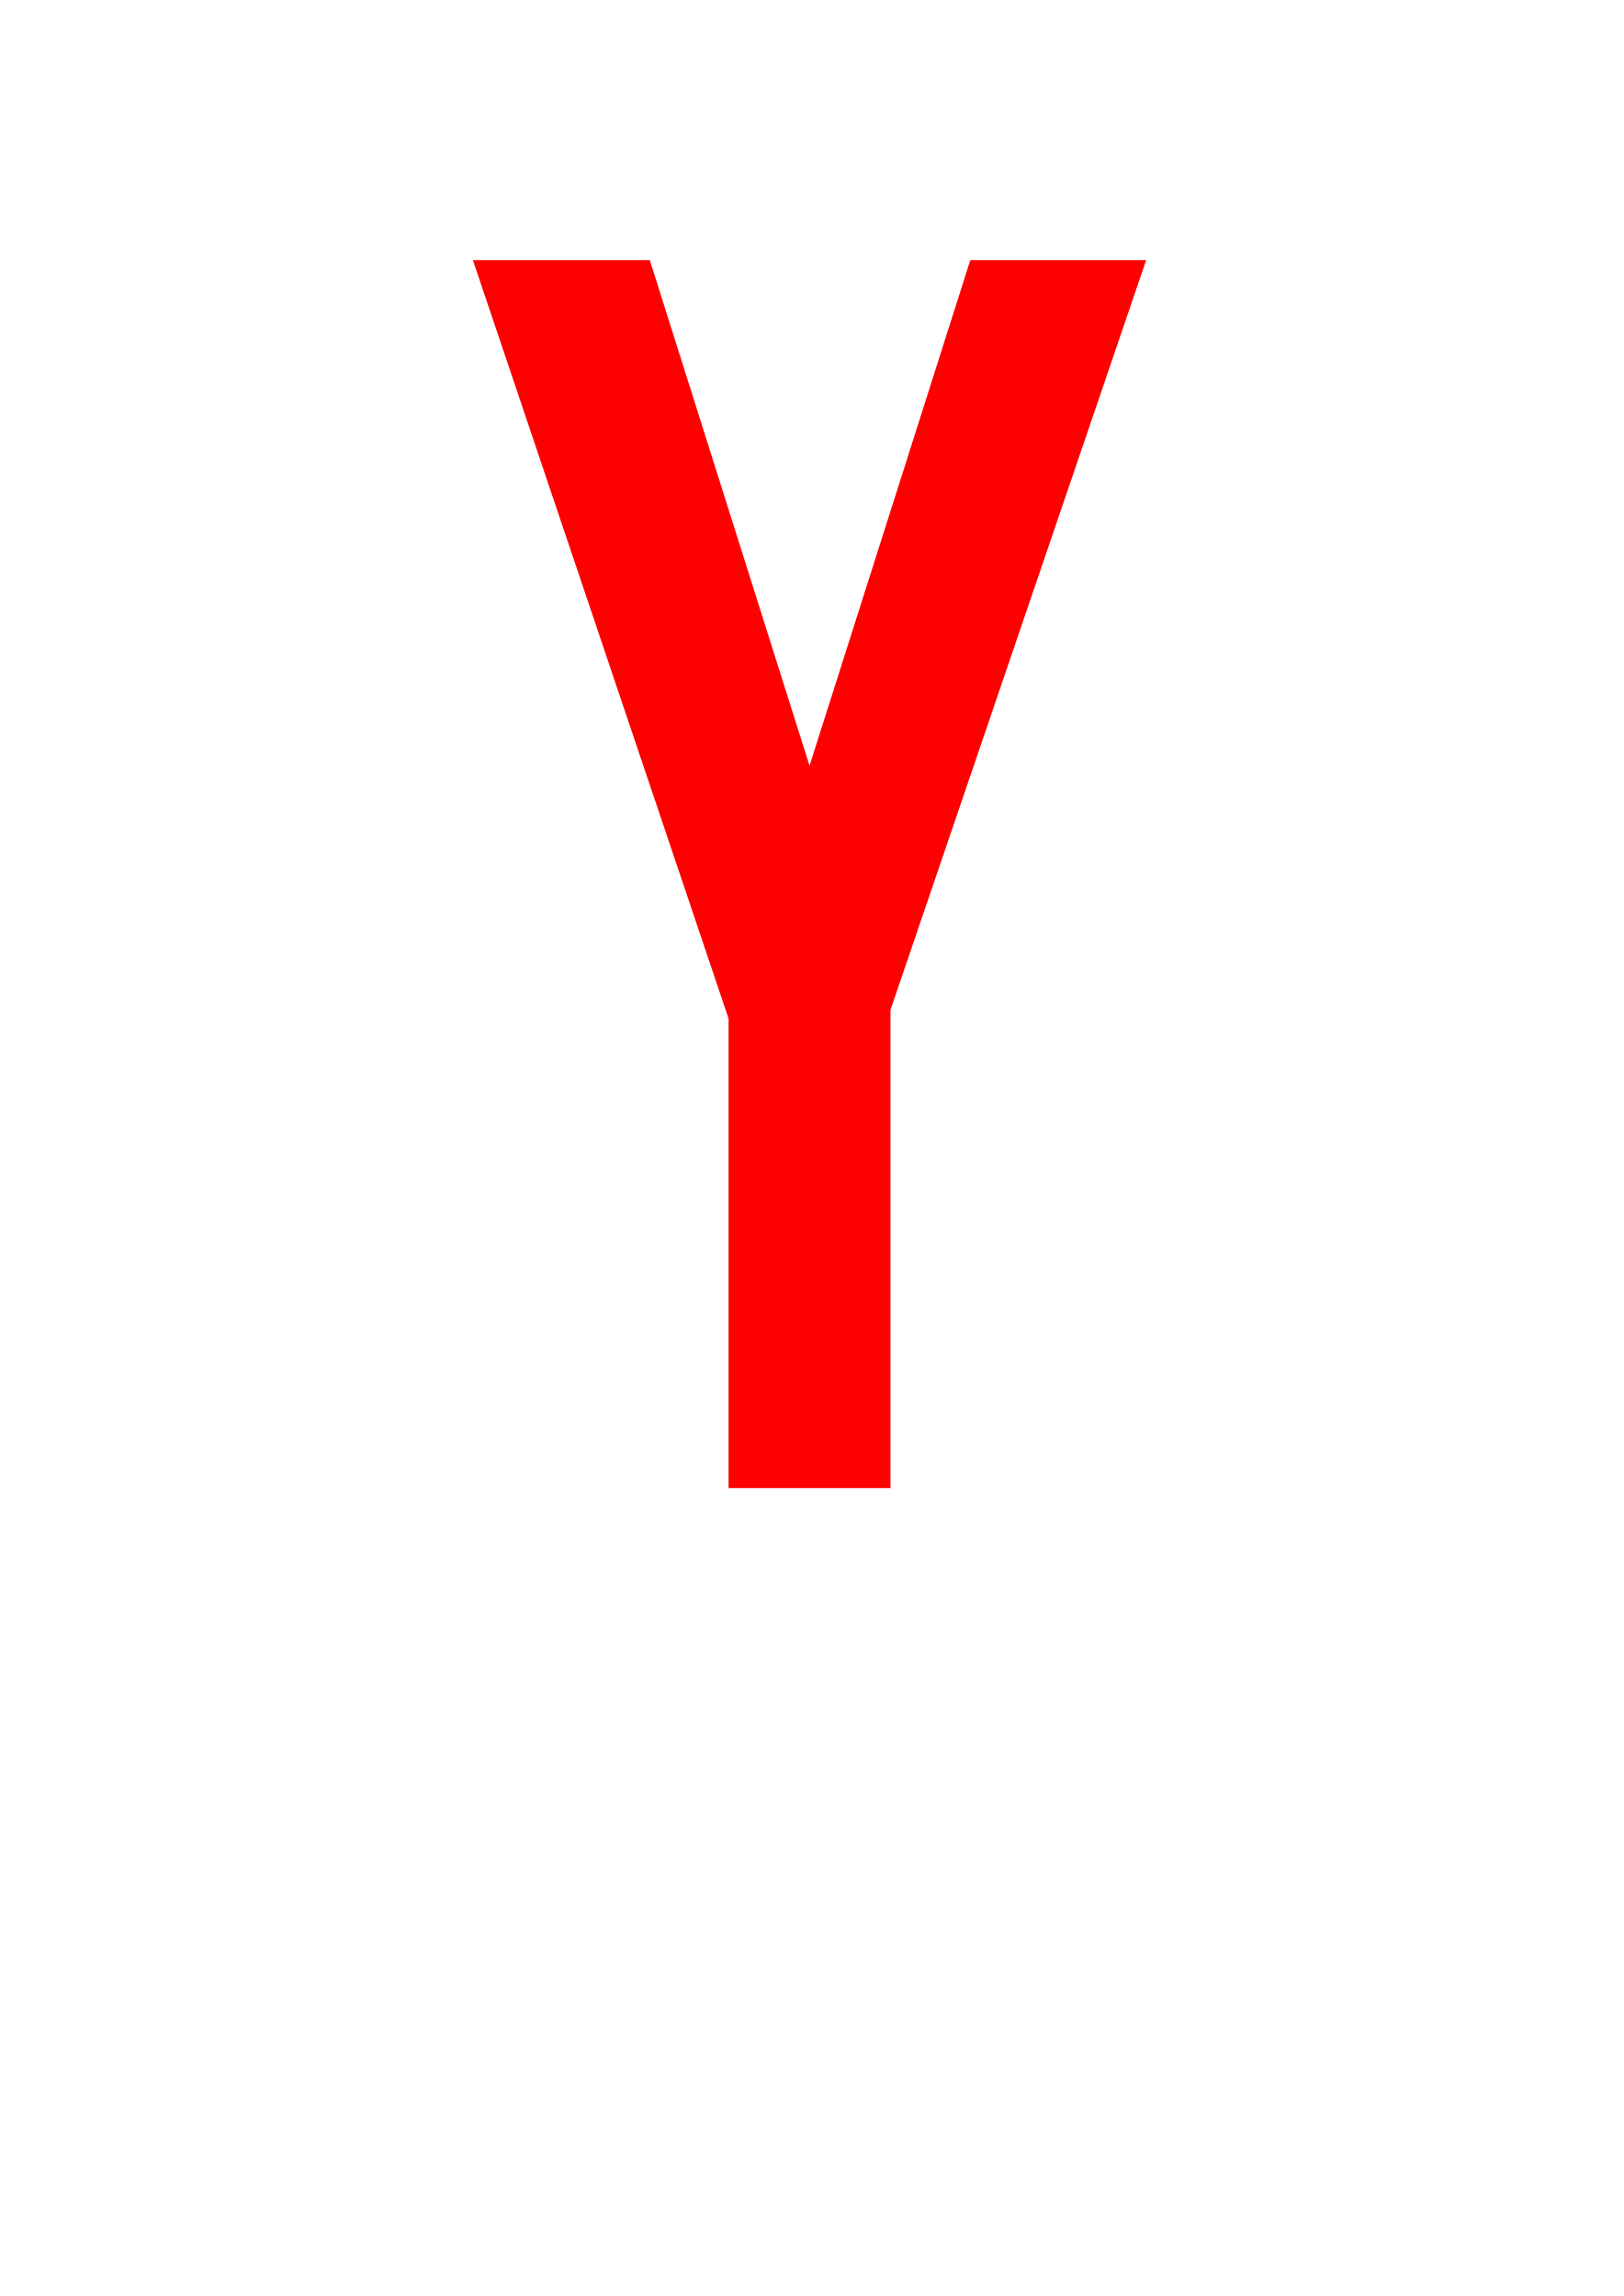
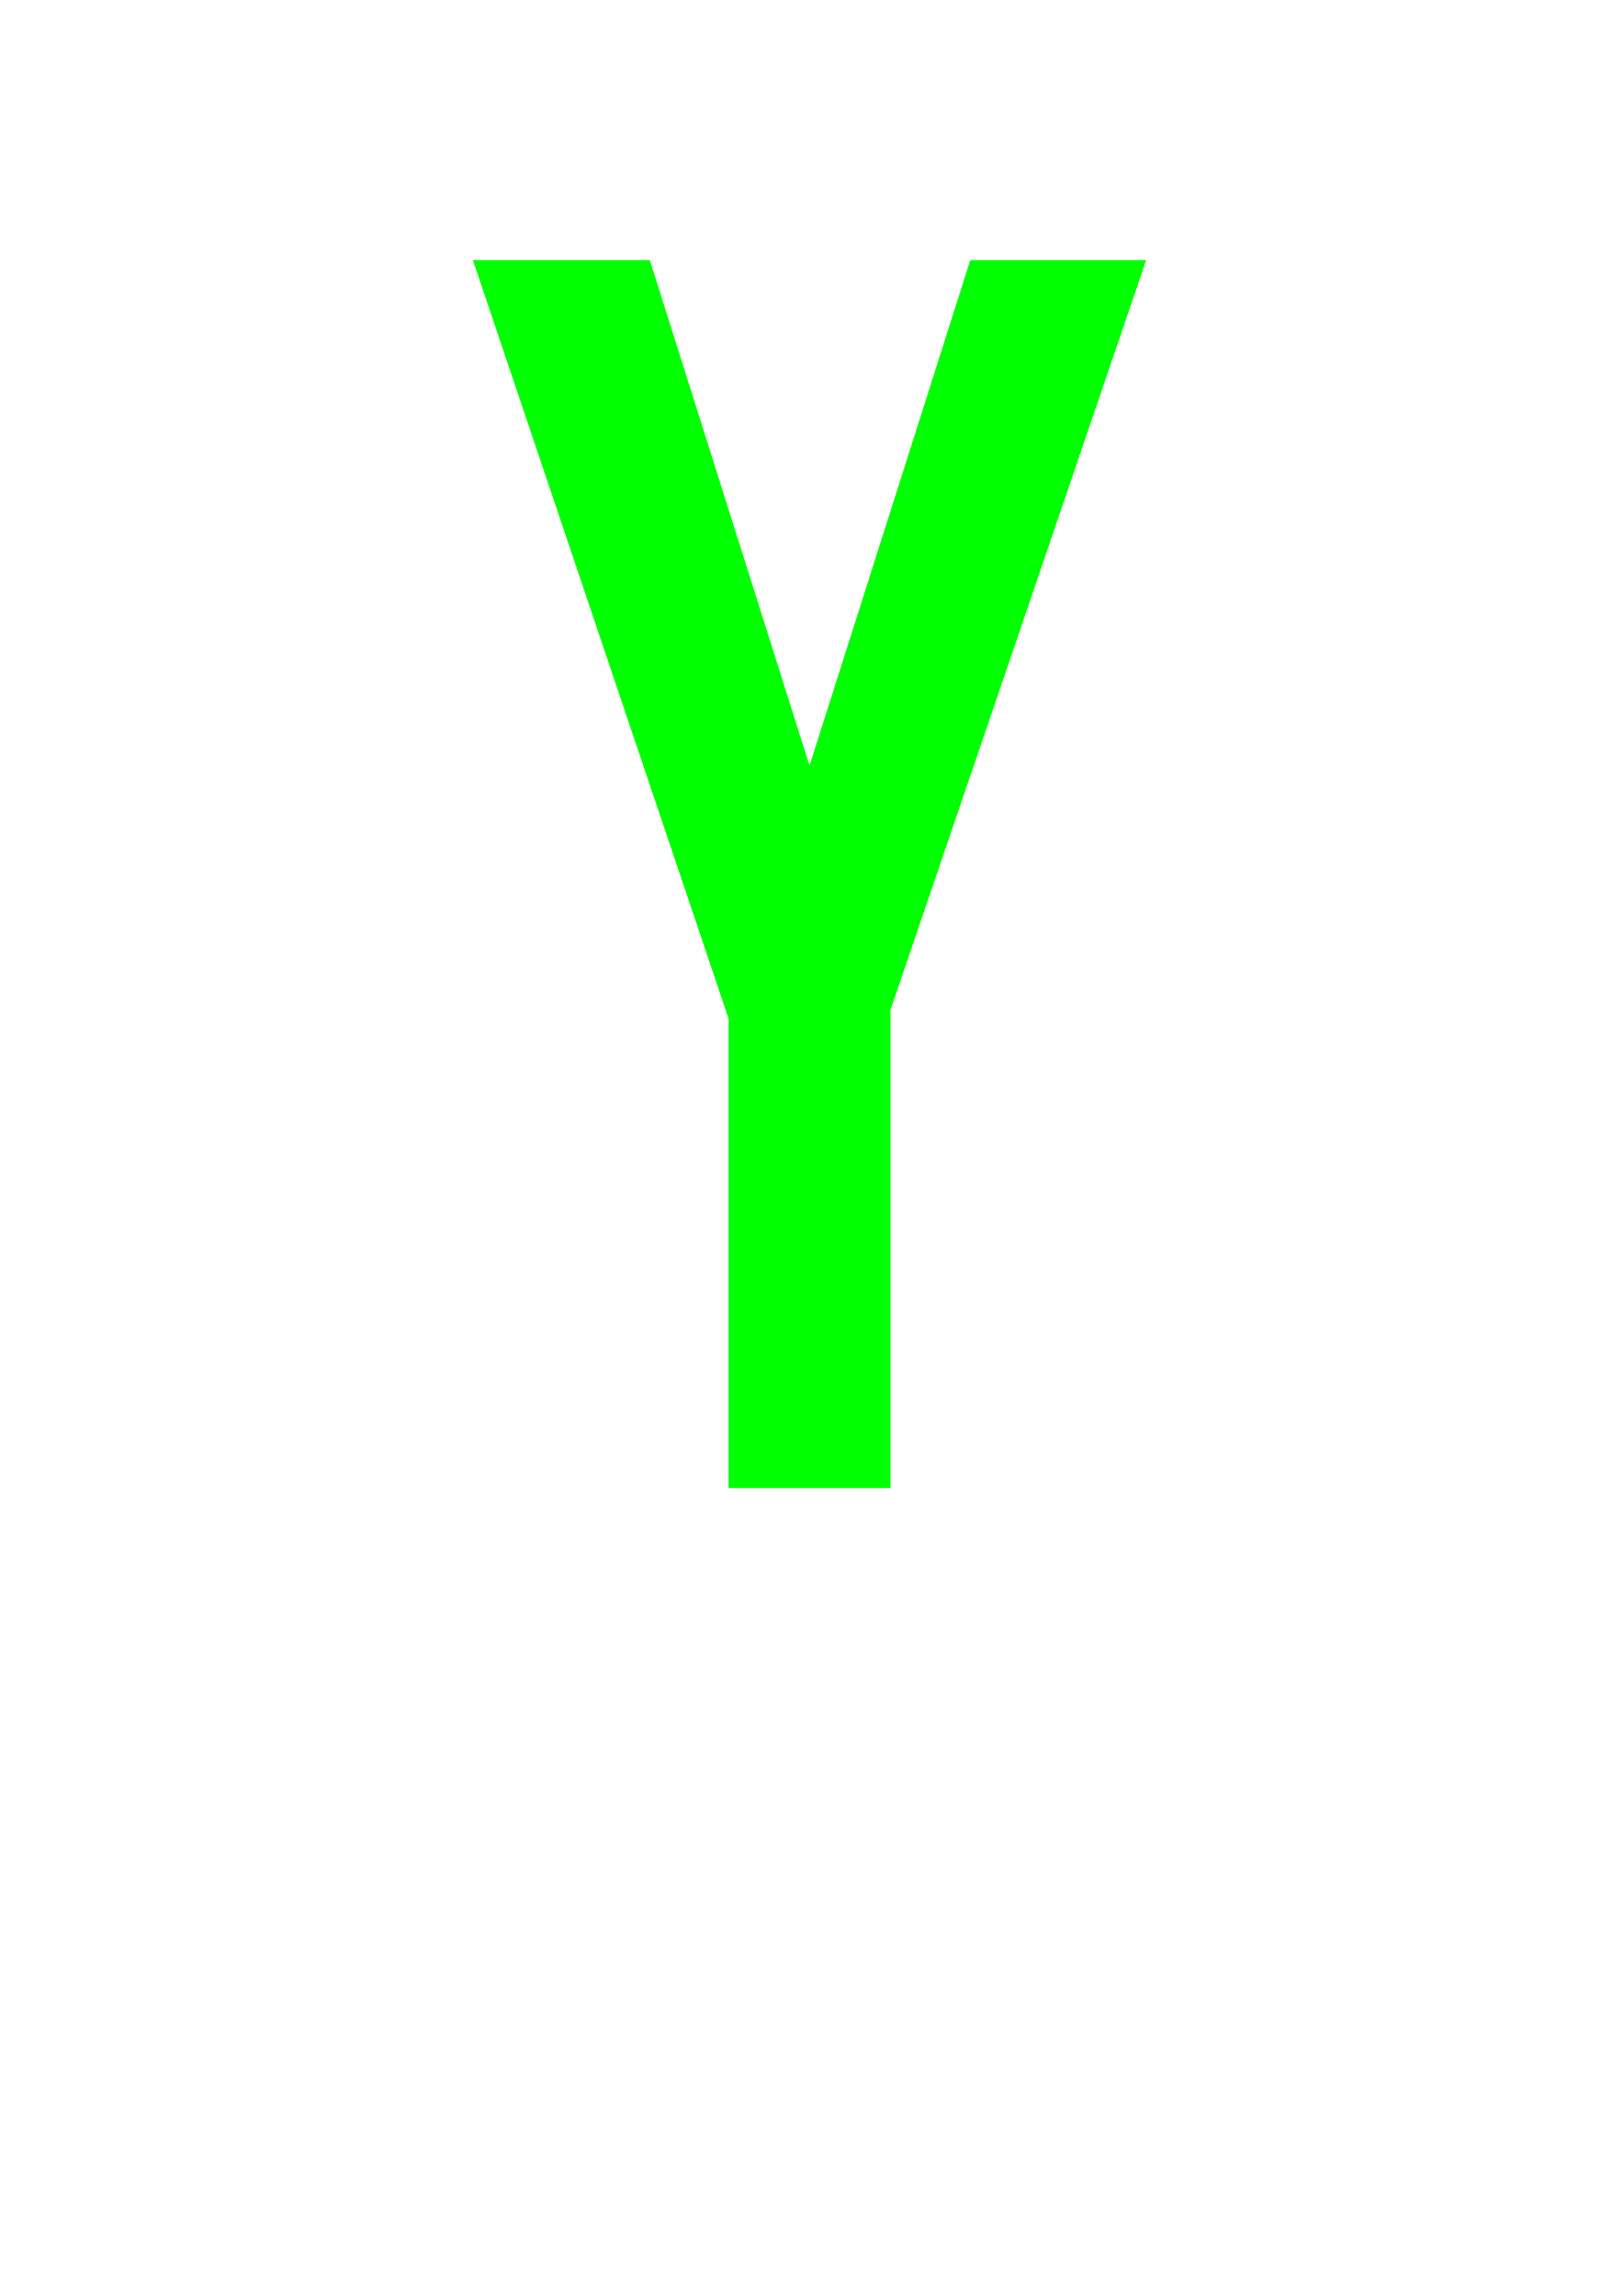
- <svg xmlns="http://www.w3.org/2000/svg" width="210mm" height="297mm" viewBox="0 0 210 297" version="1.1" id="svg8">
+ <svg xmlns="http://www.w3.org/2000/svg" id="svg8" version="1.1" viewBox="0 0 210 297" height="297mm" width="210mm">
  <defs id="defs2" />
  <g id="layer1">
-     <text y="152.455" style="font-variant:normal;font-weight:bold;font-stretch:normal;font-size:176.19px;font-family:Montserrat;-inkscape-font-specification:Montserrat-Bold;writing-mode:lr-tb;fill:#ff0000;fill-opacity:1;fill-rule:nonzero;stroke:none;stroke-width:9.647" id="text74" x="77.223" transform="scale(0.7920264,1.262584)">
-       <tspan style="fill:#ff0000;stroke-width:9.647" x="77.223" y="152.455" id="tspan72">Y</tspan>
+     <text transform="scale(0.7920264,1.262584)" x="77.223" id="text74" style="font-variant:normal;font-weight:bold;font-stretch:normal;font-size:176.19px;font-family:Montserrat;-inkscape-font-specification:Montserrat-Bold;writing-mode:lr-tb;fill:#00ff00;fill-opacity:1;fill-rule:nonzero;stroke:none;stroke-width:9.647;" y="152.455">
+       <tspan id="tspan72" y="152.455" x="77.223" style="fill:#00ff00;stroke-width:9.647;">Y</tspan>
    </text>
  </g>
</svg>
